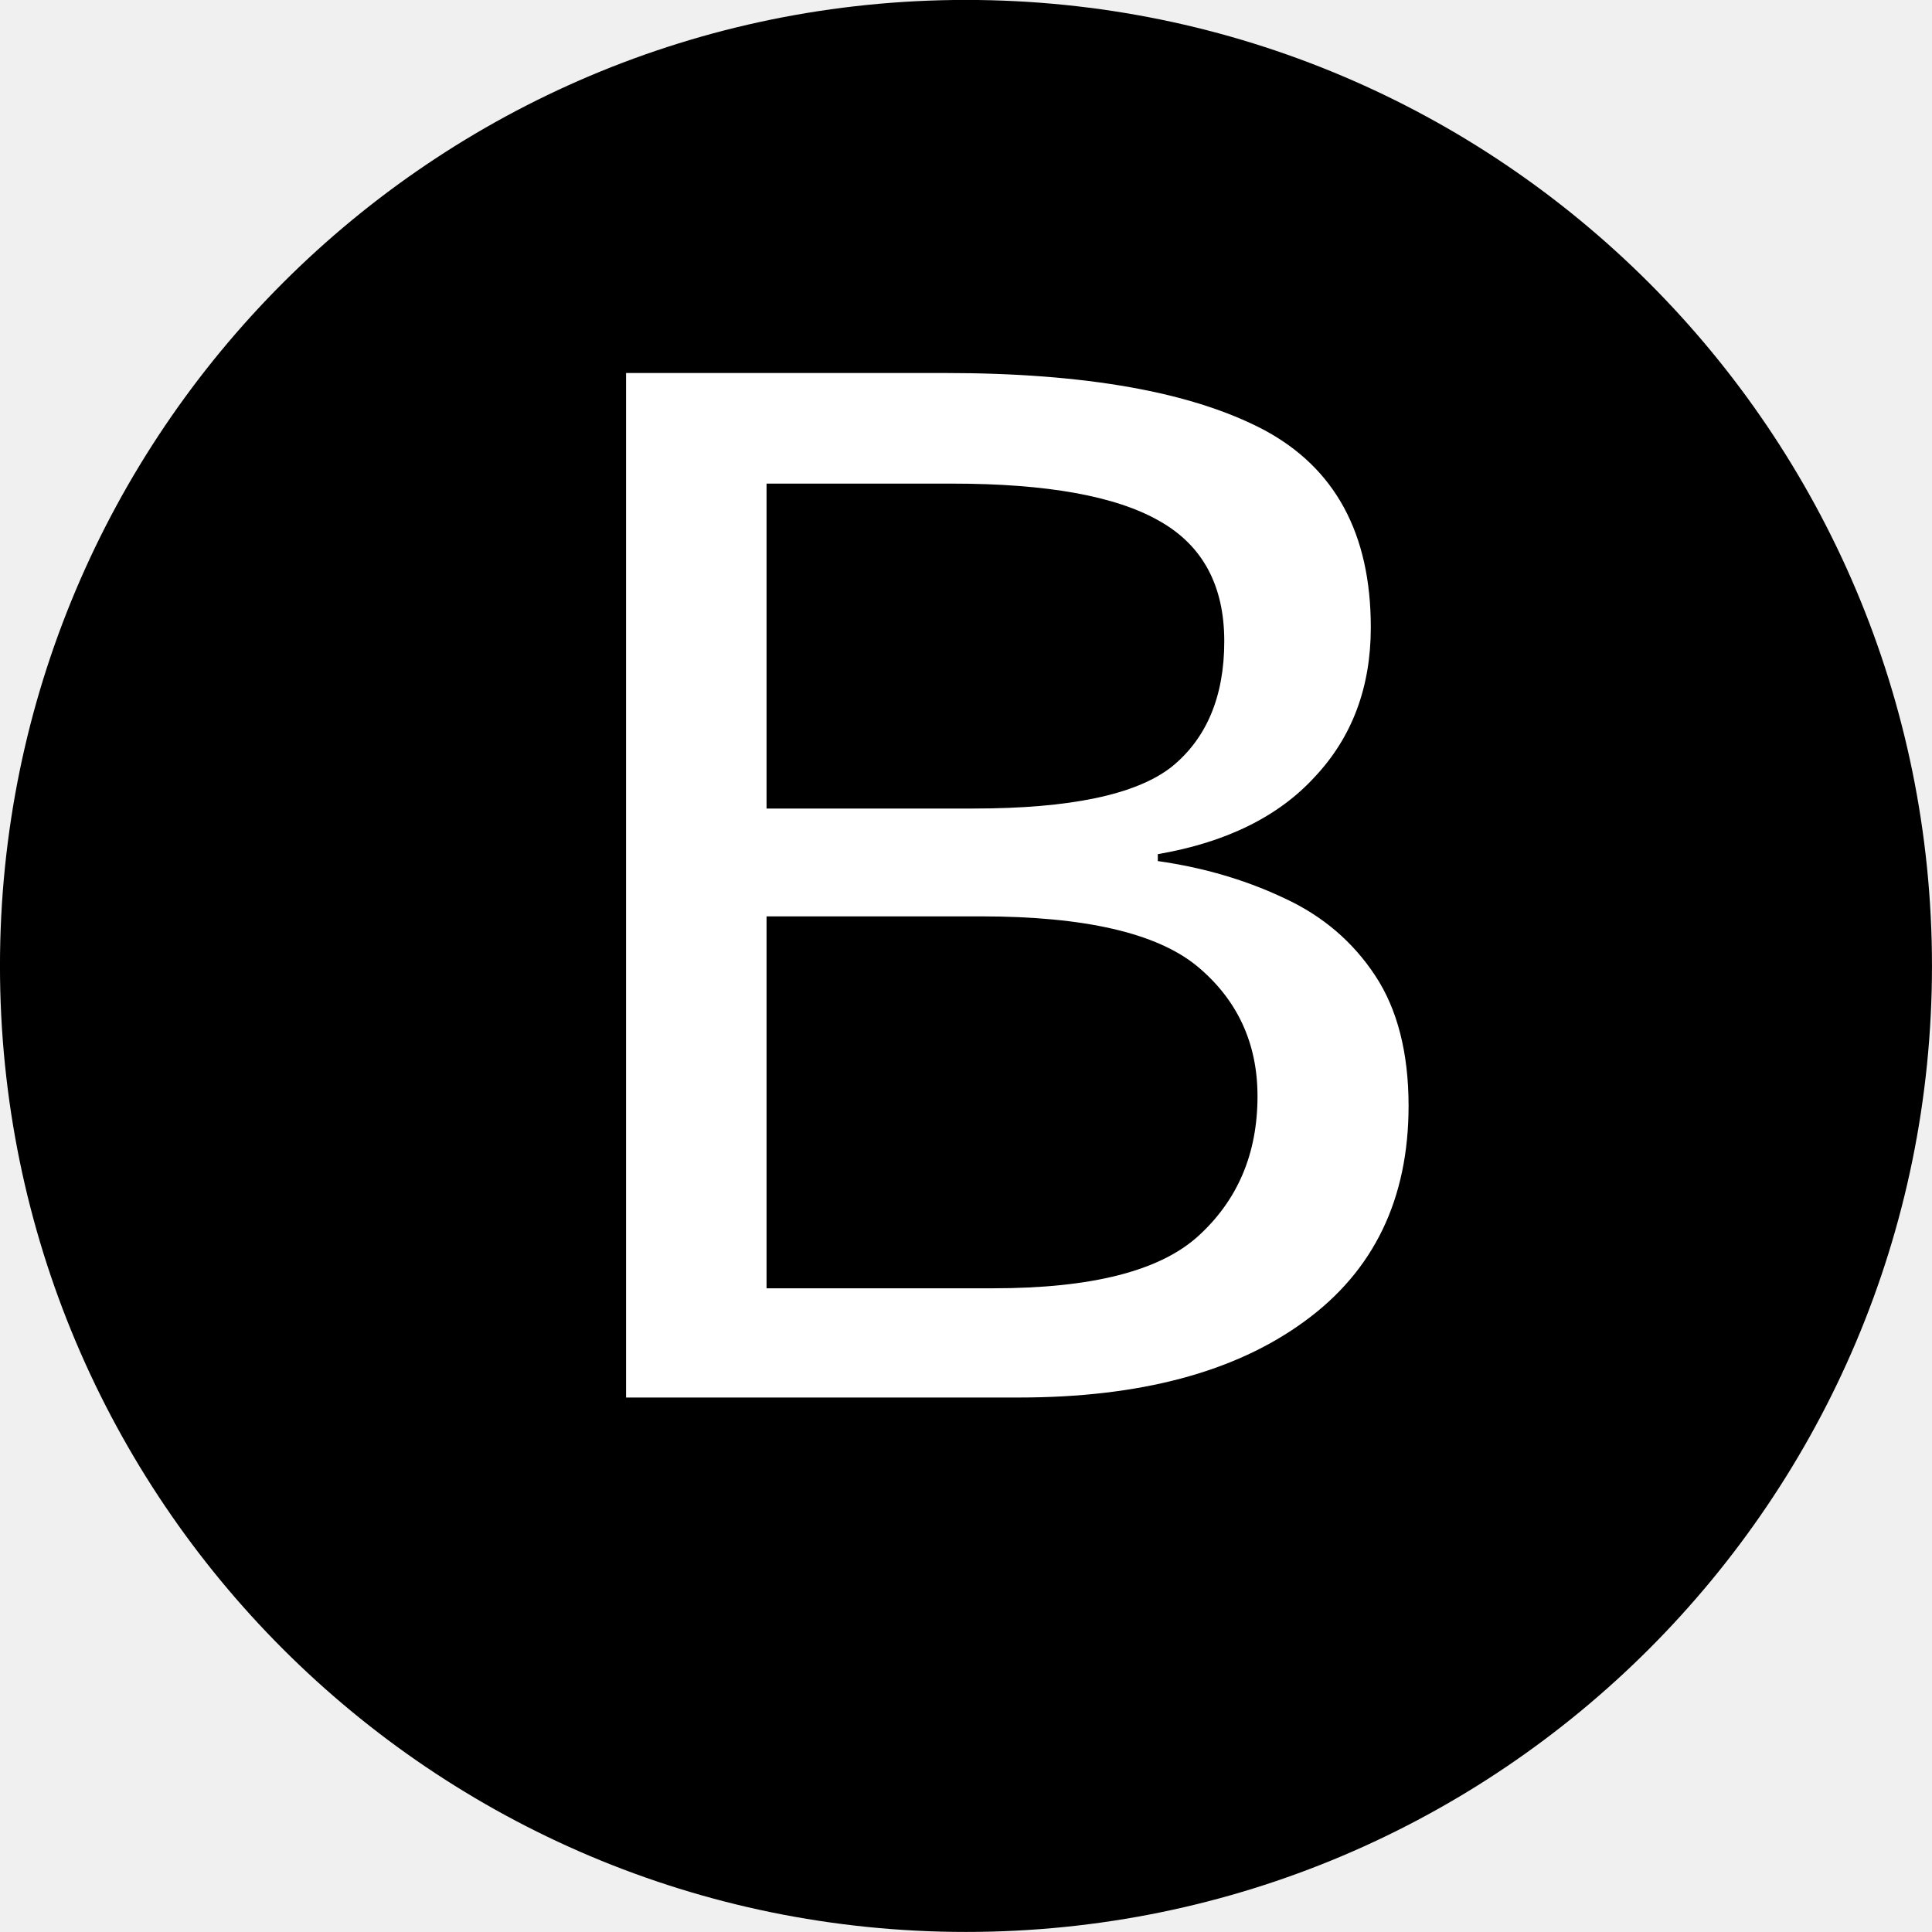
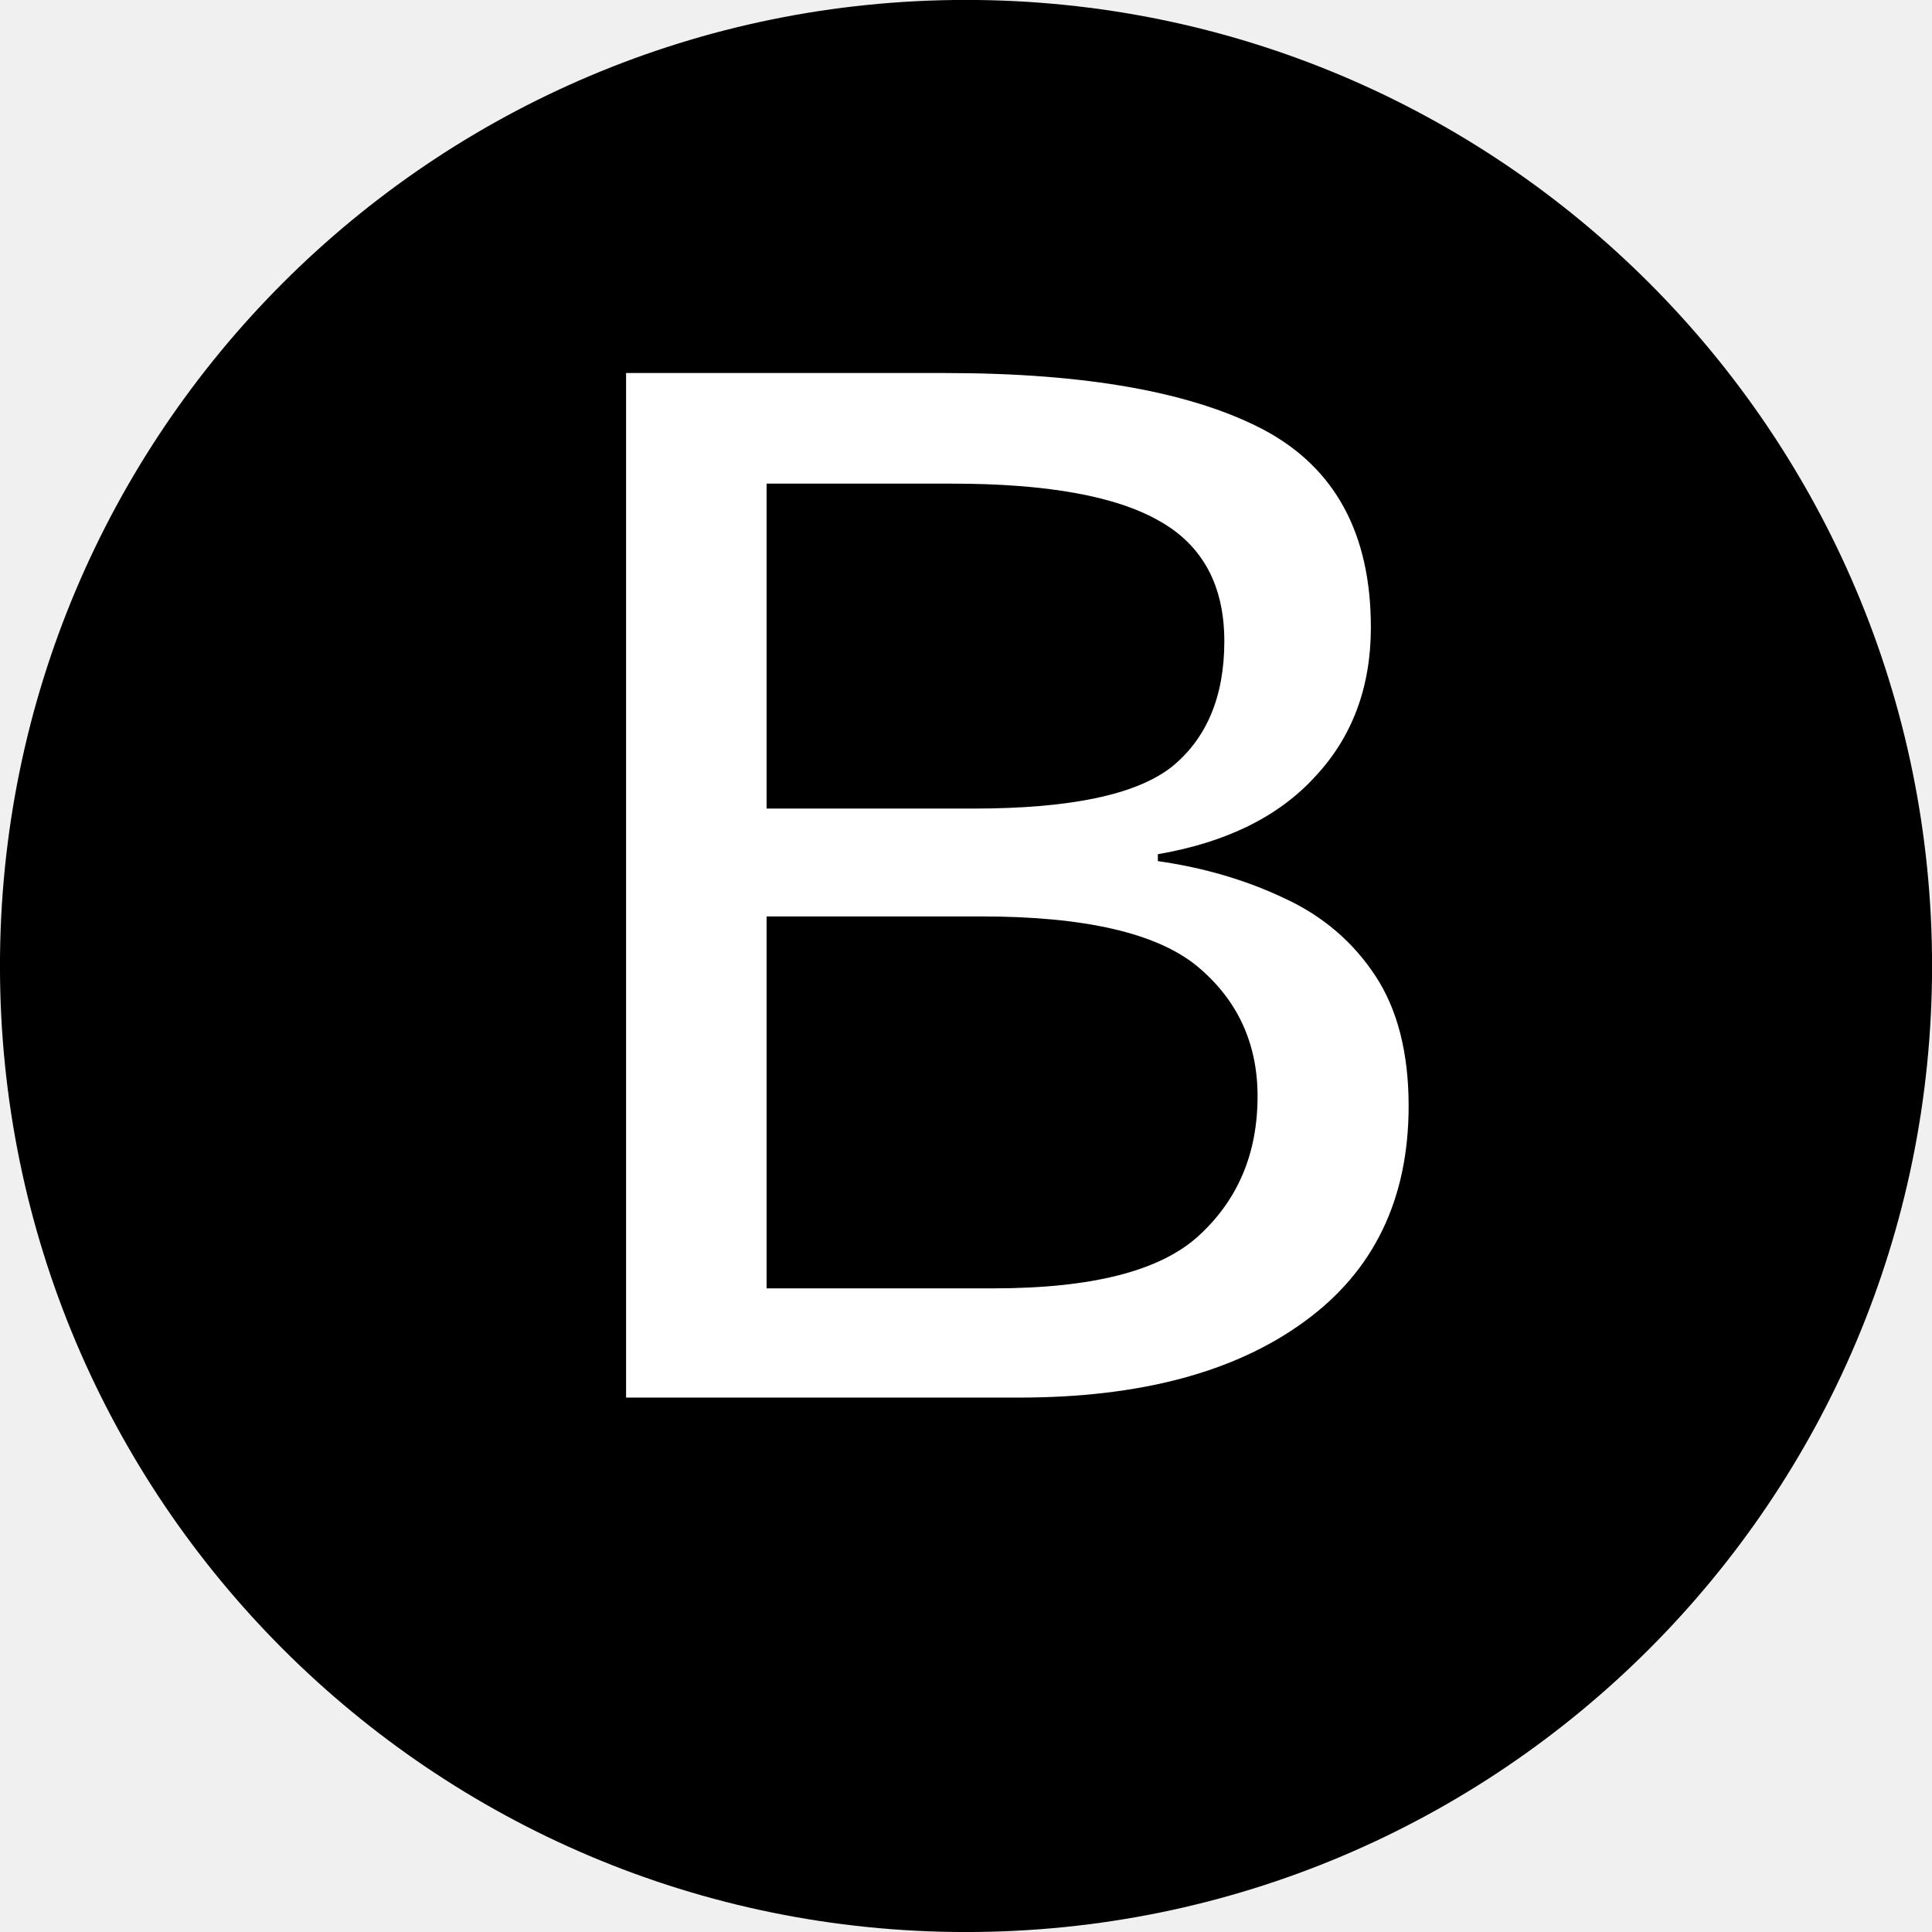
- <svg xmlns="http://www.w3.org/2000/svg" width="20.888mm" height="20.887mm" viewBox="0 0 20.888 20.887" version="1.1" id="svg5">
-   <defs id="defs2" />
-   <g id="layer1" transform="translate(-41.67727,-137.8857)">
-     <g id="g378">
-       <circle style="fill:#000000;stroke-width:2.717;stroke-linecap:round;stroke-linejoin:round" id="path751" cx="52.121" cy="148.329" r="10.444" />
-       <text xml:space="preserve" style="font-style:normal;font-variant:normal;font-weight:normal;font-stretch:normal;font-size:16.211px;font-family:Chilanka;-inkscape-font-specification:'Chilanka, Normal';font-variant-ligatures:normal;font-variant-caps:normal;font-variant-numeric:normal;font-variant-east-asian:normal;fill:#ffffff;stroke-width:2.229;stroke-linecap:round;stroke-linejoin:round" x="44.77" y="159.924" id="text549" transform="scale(1.045274,0.9566867)">
-         <tspan id="tspan547" style="font-style:normal;font-variant:normal;font-weight:normal;font-stretch:normal;font-size:16.211px;font-family:Dyuthi;-inkscape-font-specification:'Dyuthi, Normal';font-variant-ligatures:normal;font-variant-caps:normal;font-variant-numeric:normal;font-variant-east-asian:normal;fill:#ffffff;stroke-width:2.229" x="44.77" y="159.924">B</tspan>
-       </text>
-     </g>
+ <svg xmlns="http://www.w3.org/2000/svg" width="78.945" height="78.945" viewBox="0 0 20.887 20.887">
+   <g transform="translate(-41.6773 -137.8857)">
+     <circle cx="52.121" cy="148.329" r="10.444" style="fill:#000;stroke-width:2.717;stroke-linecap:round;stroke-linejoin:round" />
+     <text xml:space="preserve" x="44.77" y="159.924" style="font-style:normal;font-variant:normal;font-weight:400;font-stretch:normal;font-size:16.211px;font-family:Chilanka;-inkscape-font-specification:&quot;Chilanka, Normal&quot;;font-variant-ligatures:normal;font-variant-caps:normal;font-variant-numeric:normal;font-variant-east-asian:normal;fill:#fff;stroke-width:2.229;stroke-linecap:round;stroke-linejoin:round" transform="scale(1.045274 .956687)">
+       <tspan x="44.77" y="159.924" style="font-style:normal;font-variant:normal;font-weight:400;font-stretch:normal;font-size:16.211px;font-family:Dyuthi;-inkscape-font-specification:&quot;Dyuthi, Normal&quot;;font-variant-ligatures:normal;font-variant-caps:normal;font-variant-numeric:normal;font-variant-east-asian:normal;fill:#fff;stroke-width:2.229">B</tspan>
+     </text>
  </g>
</svg>
